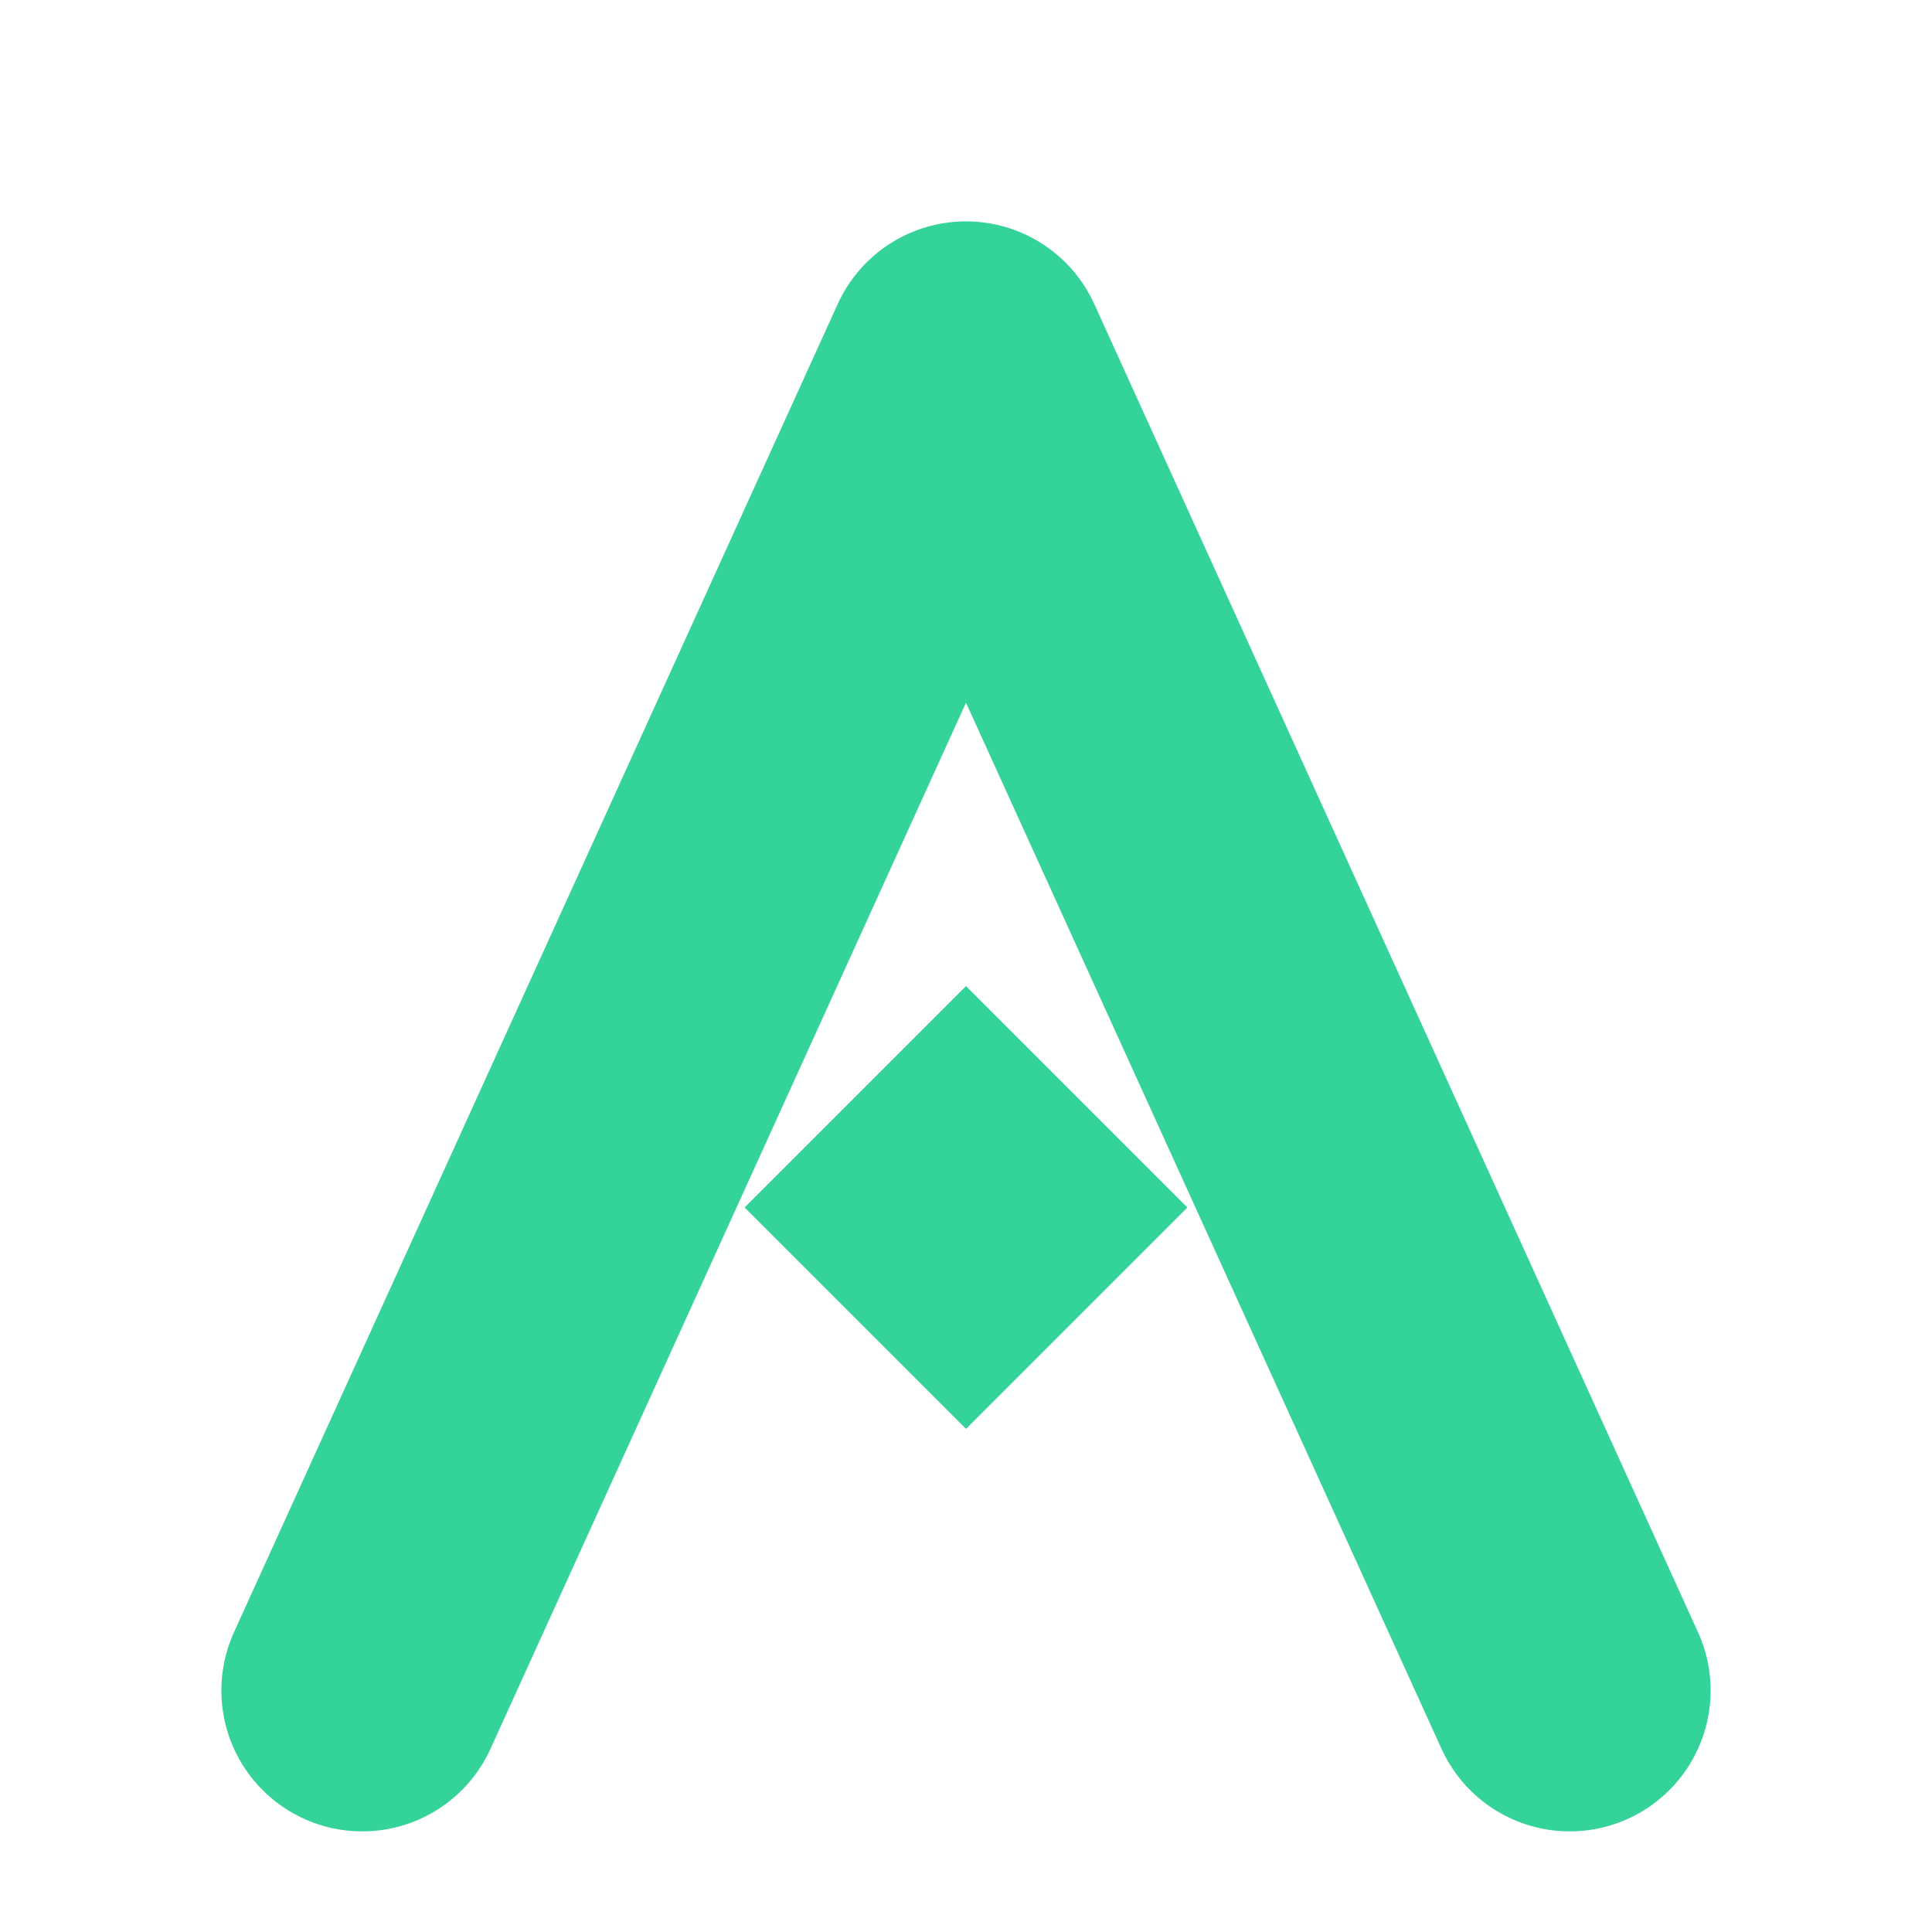
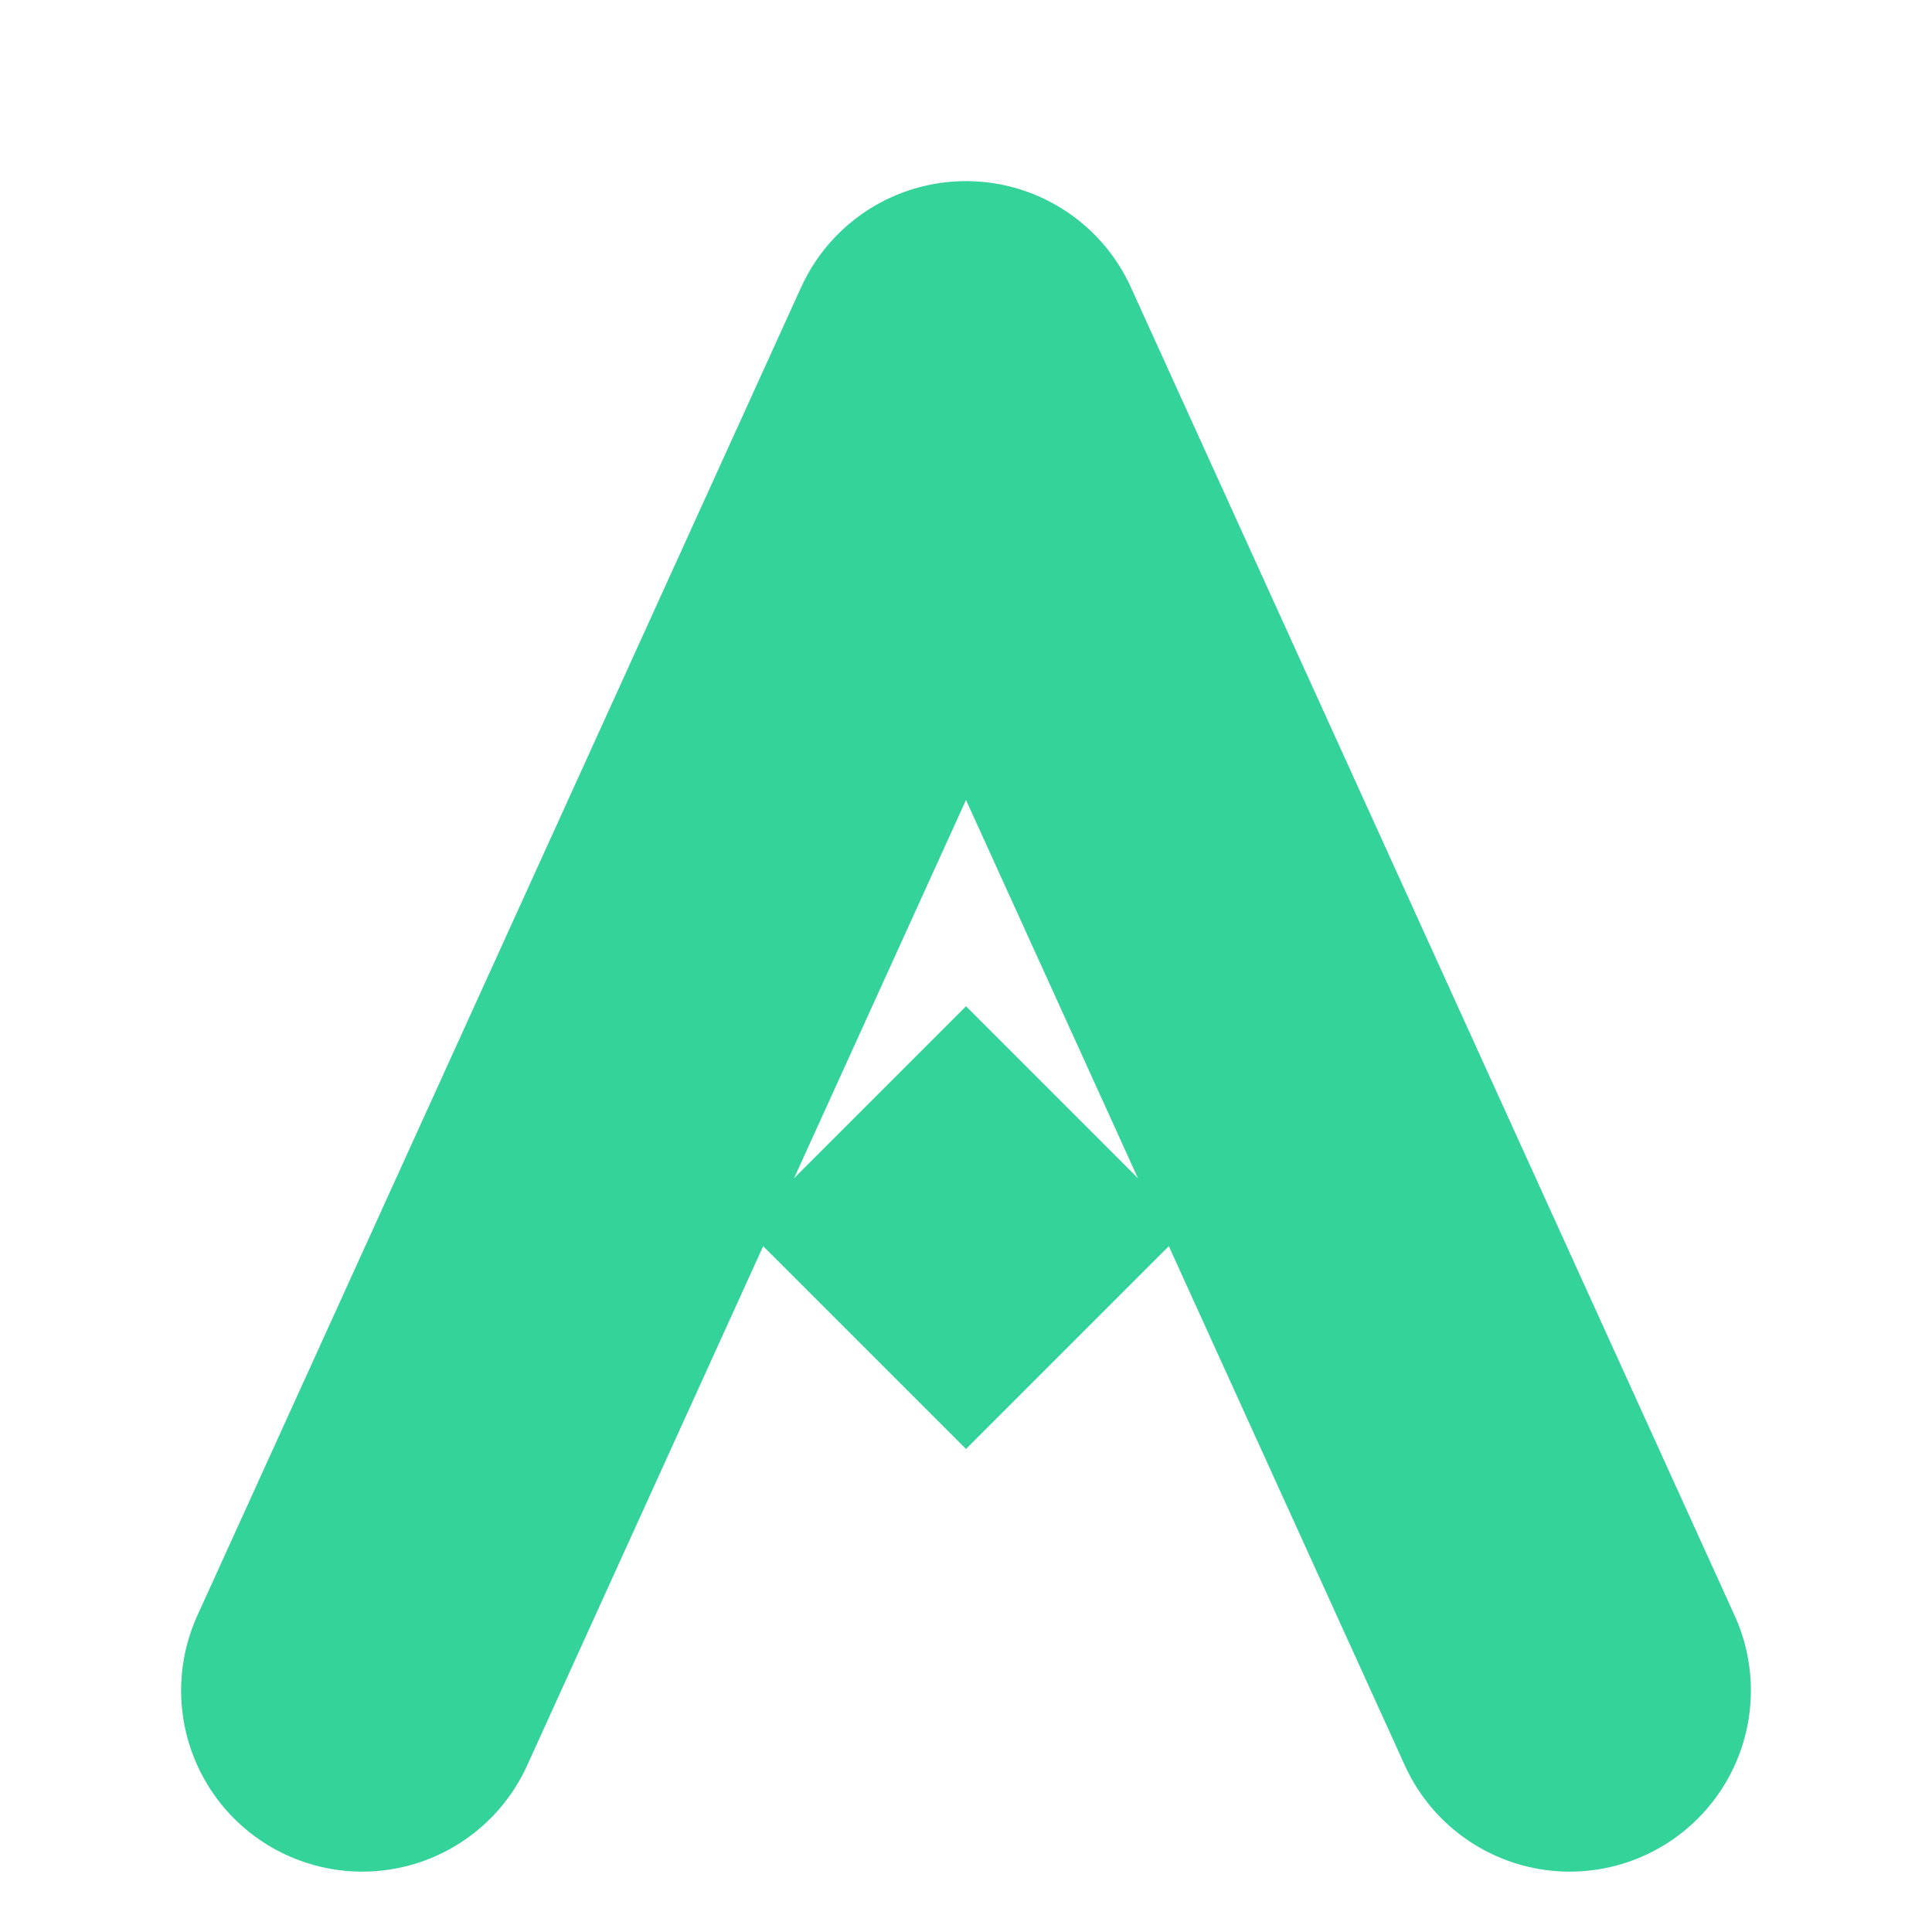
<svg xmlns="http://www.w3.org/2000/svg" viewBox="0 0 48 48" role="img" aria-label="Abada">
-   <path d="M9 42 24 9 39 42" fill="none" stroke="#34D399" stroke-width="7" stroke-linecap="round" stroke-linejoin="round" />
-   <path d="M24 24.5 29.5 30 24 35.5 18.5 30Z" fill="#34D399" />
+   <path d="M9 42 24 9 39 42" fill="none" stroke="#34D399" stroke-width="9" stroke-linecap="round" stroke-linejoin="round" />
+   <path d="M24 25 29.5 30.5 24 36 18.5 30.5Z" fill="#34D399" />
</svg>
